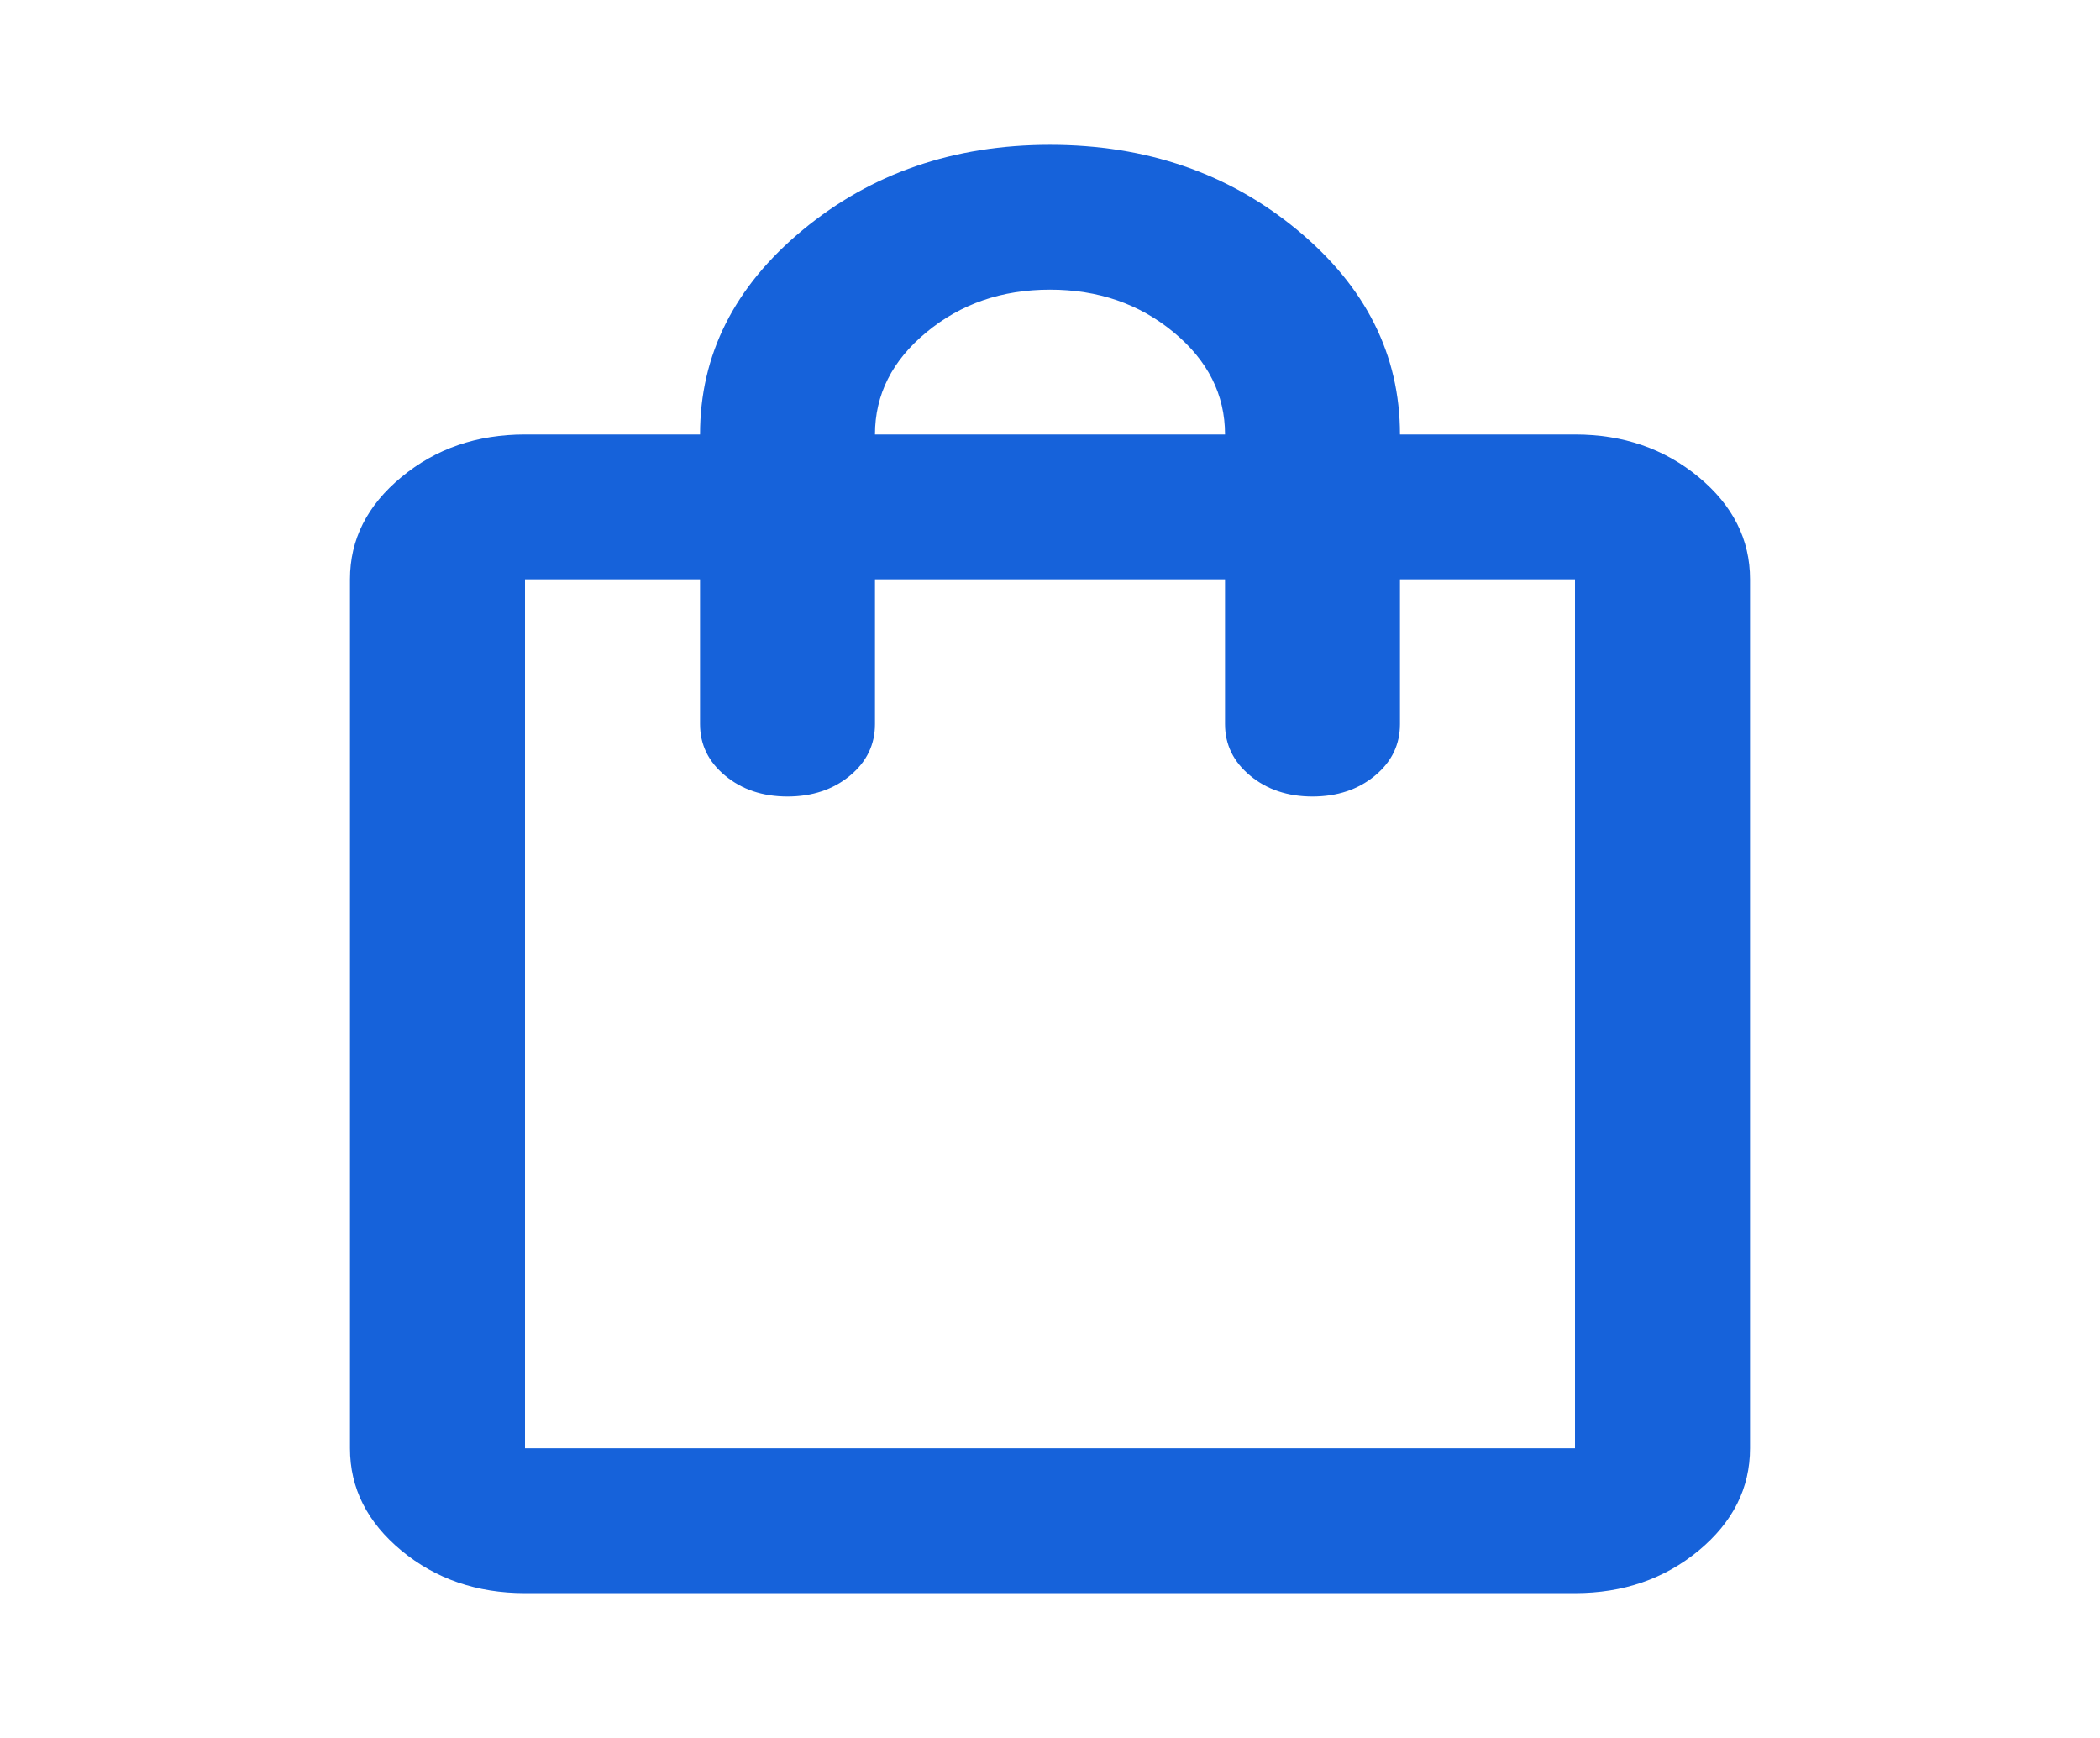
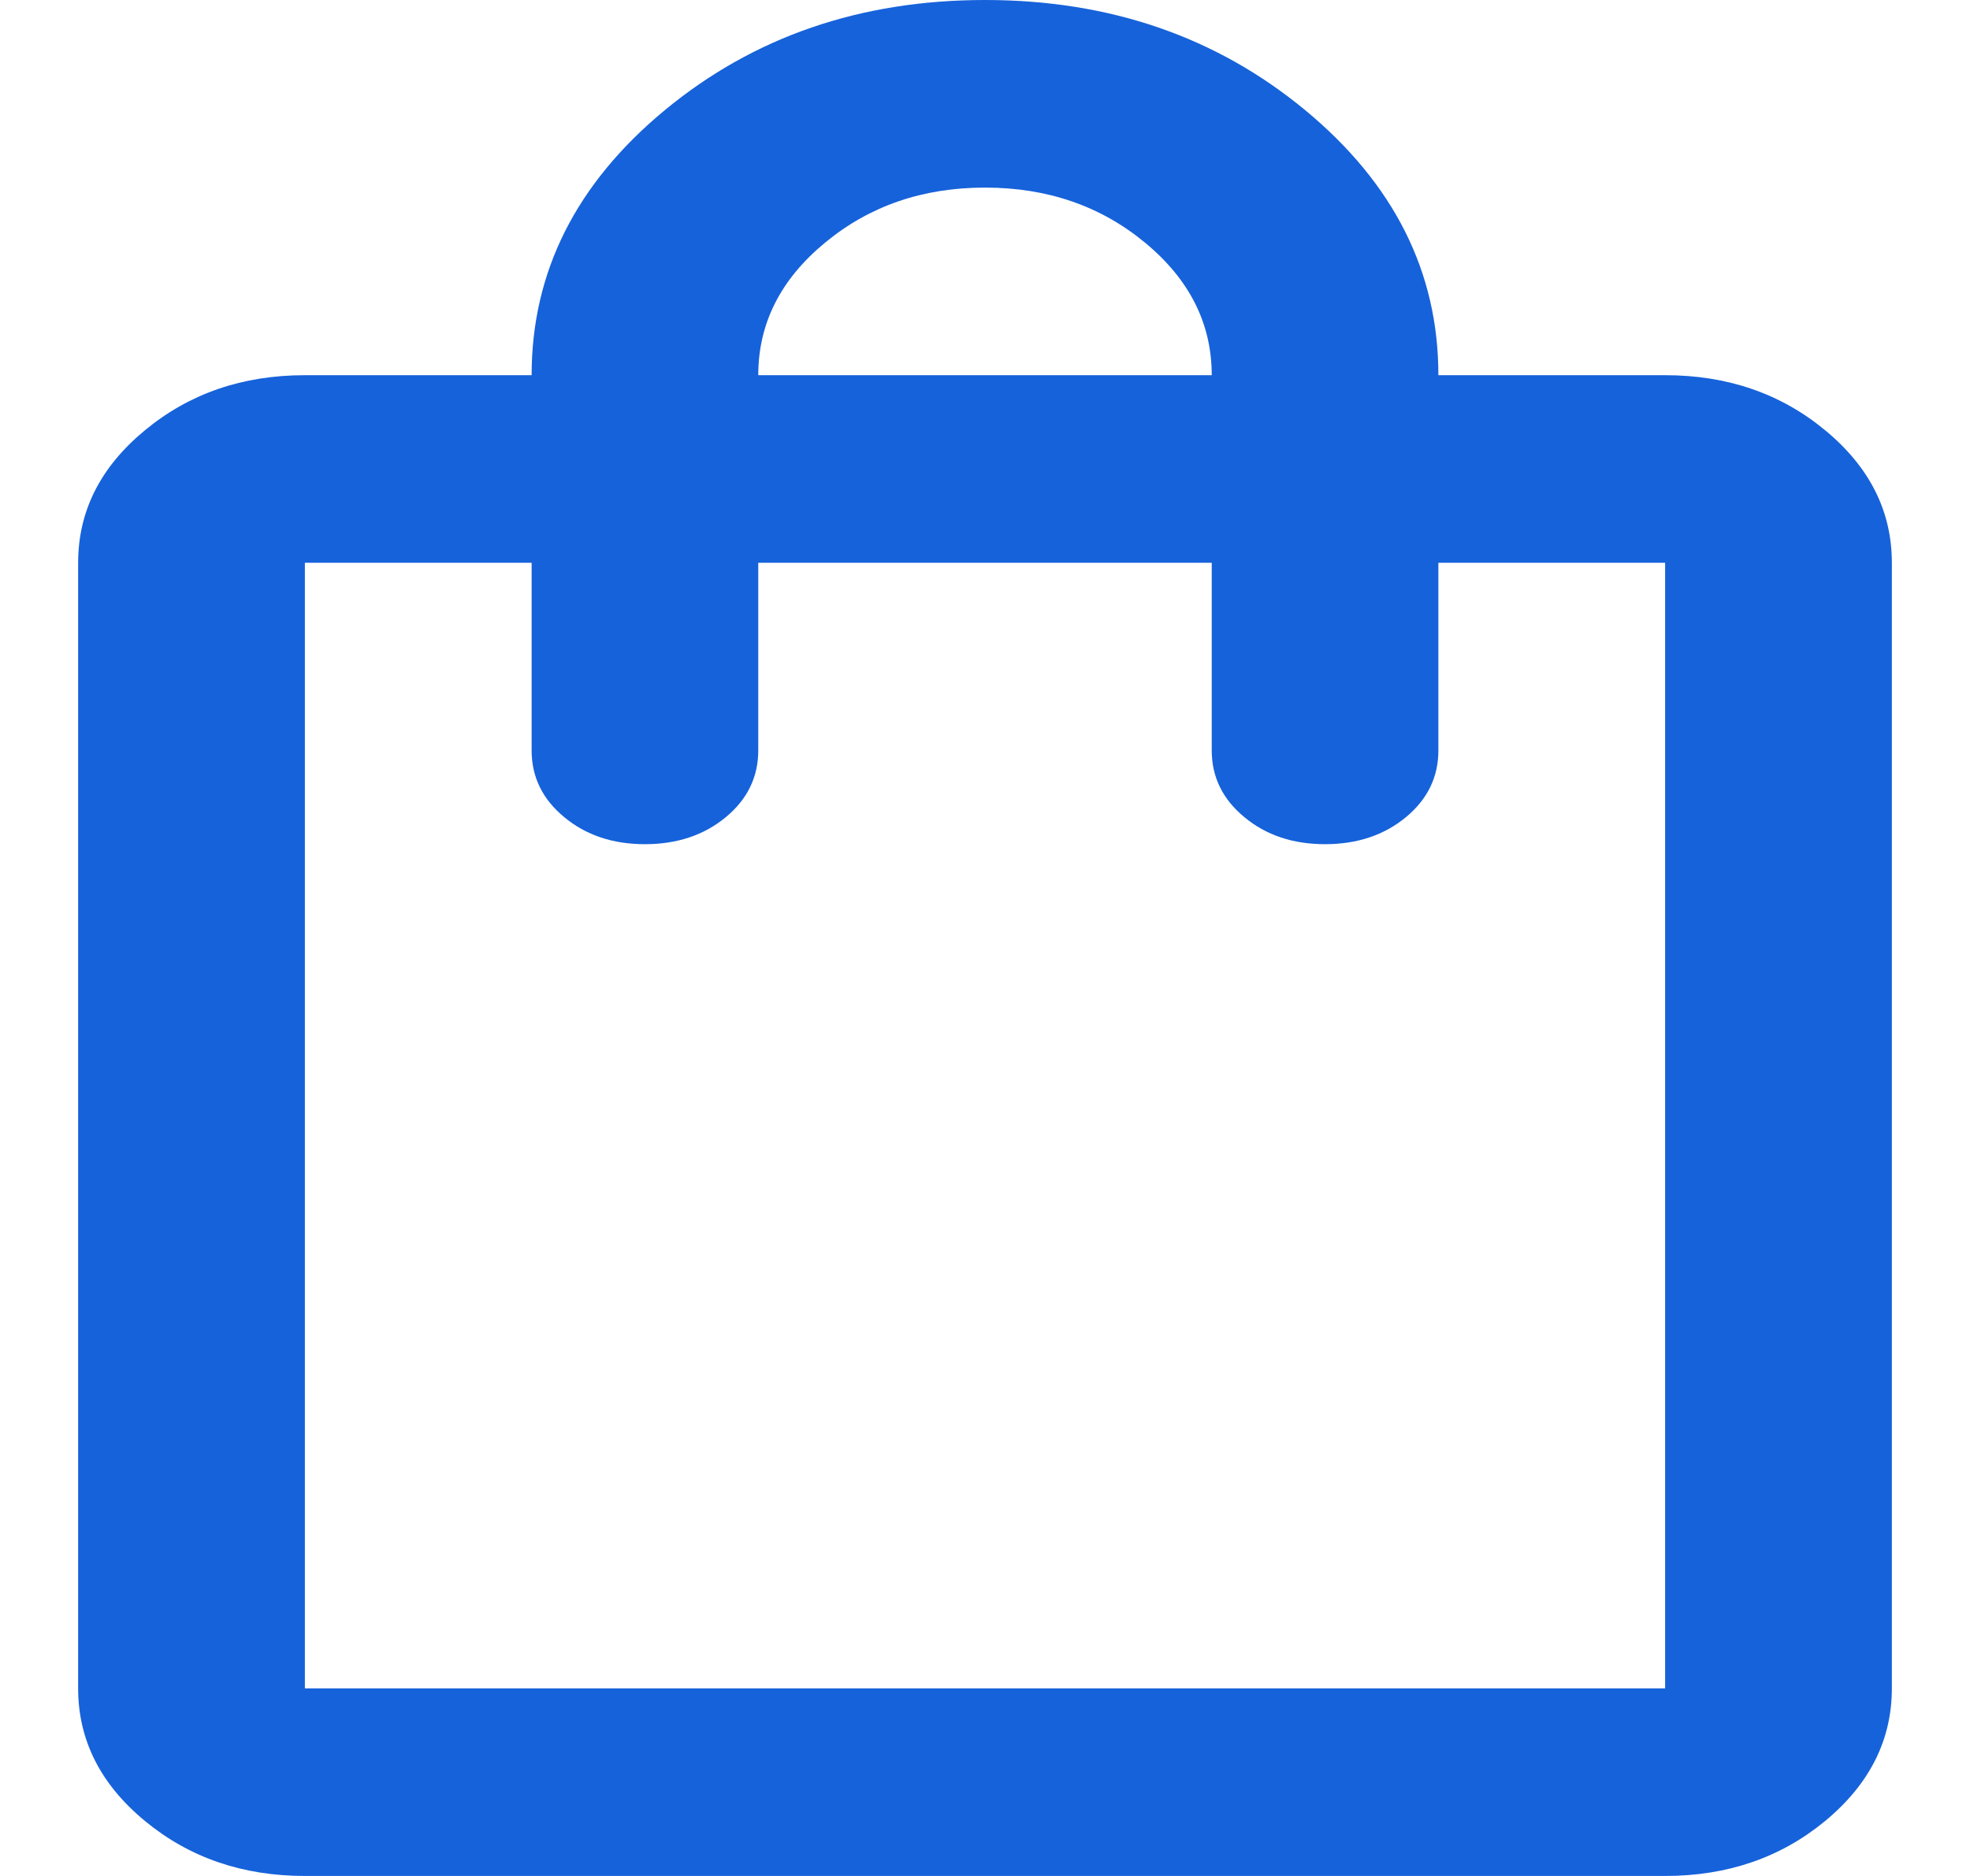
- <svg xmlns="http://www.w3.org/2000/svg" width="29" height="24" viewBox="0 0 29 24" fill="none">
-   <path d="M7.25 22C6.585 22 6.017 21.804 5.544 21.413C5.07 21.021 4.833 20.55 4.833 20V8C4.833 7.45 5.07 6.979 5.544 6.588C6.017 6.196 6.585 6 7.25 6H9.667C9.667 4.9 10.14 3.958 11.086 3.175C12.033 2.392 13.171 2 14.5 2C15.829 2 16.967 2.392 17.914 3.175C18.86 3.958 19.333 4.9 19.333 6H21.75C22.415 6 22.984 6.196 23.457 6.588C23.93 6.979 24.167 7.45 24.167 8V20C24.167 20.55 23.93 21.021 23.457 21.413C22.984 21.804 22.415 22 21.75 22H7.25ZM7.25 20H21.75V8H19.333V10C19.333 10.283 19.218 10.521 18.987 10.712C18.755 10.904 18.467 11 18.125 11C17.783 11 17.496 10.904 17.265 10.712C17.033 10.521 16.917 10.283 16.917 10V8H12.083V10C12.083 10.283 11.968 10.521 11.737 10.712C11.505 10.904 11.217 11 10.875 11C10.533 11 10.246 10.904 10.015 10.712C9.783 10.521 9.667 10.283 9.667 10V8H7.25V20ZM12.083 6H16.917C16.917 5.45 16.68 4.979 16.207 4.588C15.734 4.196 15.165 4 14.5 4C13.835 4 13.267 4.196 12.794 4.588C12.32 4.979 12.083 5.45 12.083 6Z" fill="#1662DA" />
+ <svg xmlns="http://www.w3.org/2000/svg" width="21" height="20" viewBox="0 0 21 20" fill="none">
+   <path d="M3.25 20C2.585 20 2.017 19.804 1.544 19.413C1.07 19.021 0.833 18.55 0.833 18V6C0.833 5.45 1.07 4.979 1.544 4.588C2.017 4.196 2.585 4 3.25 4H5.667C5.667 2.9 6.14 1.958 7.086 1.175C8.033 0.392 9.171 0 10.5 0C11.829 0 12.967 0.392 13.914 1.175C14.86 1.958 15.333 2.9 15.333 4H17.75C18.415 4 18.984 4.196 19.457 4.588C19.93 4.979 20.167 5.45 20.167 6V18C20.167 18.55 19.93 19.021 19.457 19.413C18.984 19.804 18.415 20 17.75 20H3.25ZM3.25 18H17.75V6H15.333V8C15.333 8.283 15.218 8.521 14.987 8.712C14.755 8.904 14.467 9 14.125 9C13.783 9 13.496 8.904 13.265 8.712C13.033 8.521 12.917 8.283 12.917 8V6H8.083V8C8.083 8.283 7.968 8.521 7.737 8.712C7.505 8.904 7.217 9 6.875 9C6.533 9 6.246 8.904 6.015 8.712C5.783 8.521 5.667 8.283 5.667 8V6H3.25V18ZM8.083 4H12.917C12.917 3.45 12.68 2.979 12.207 2.588C11.734 2.196 11.165 2 10.5 2C9.835 2 9.267 2.196 8.794 2.588C8.32 2.979 8.083 3.45 8.083 4Z" fill="#1662DA" />
</svg>
